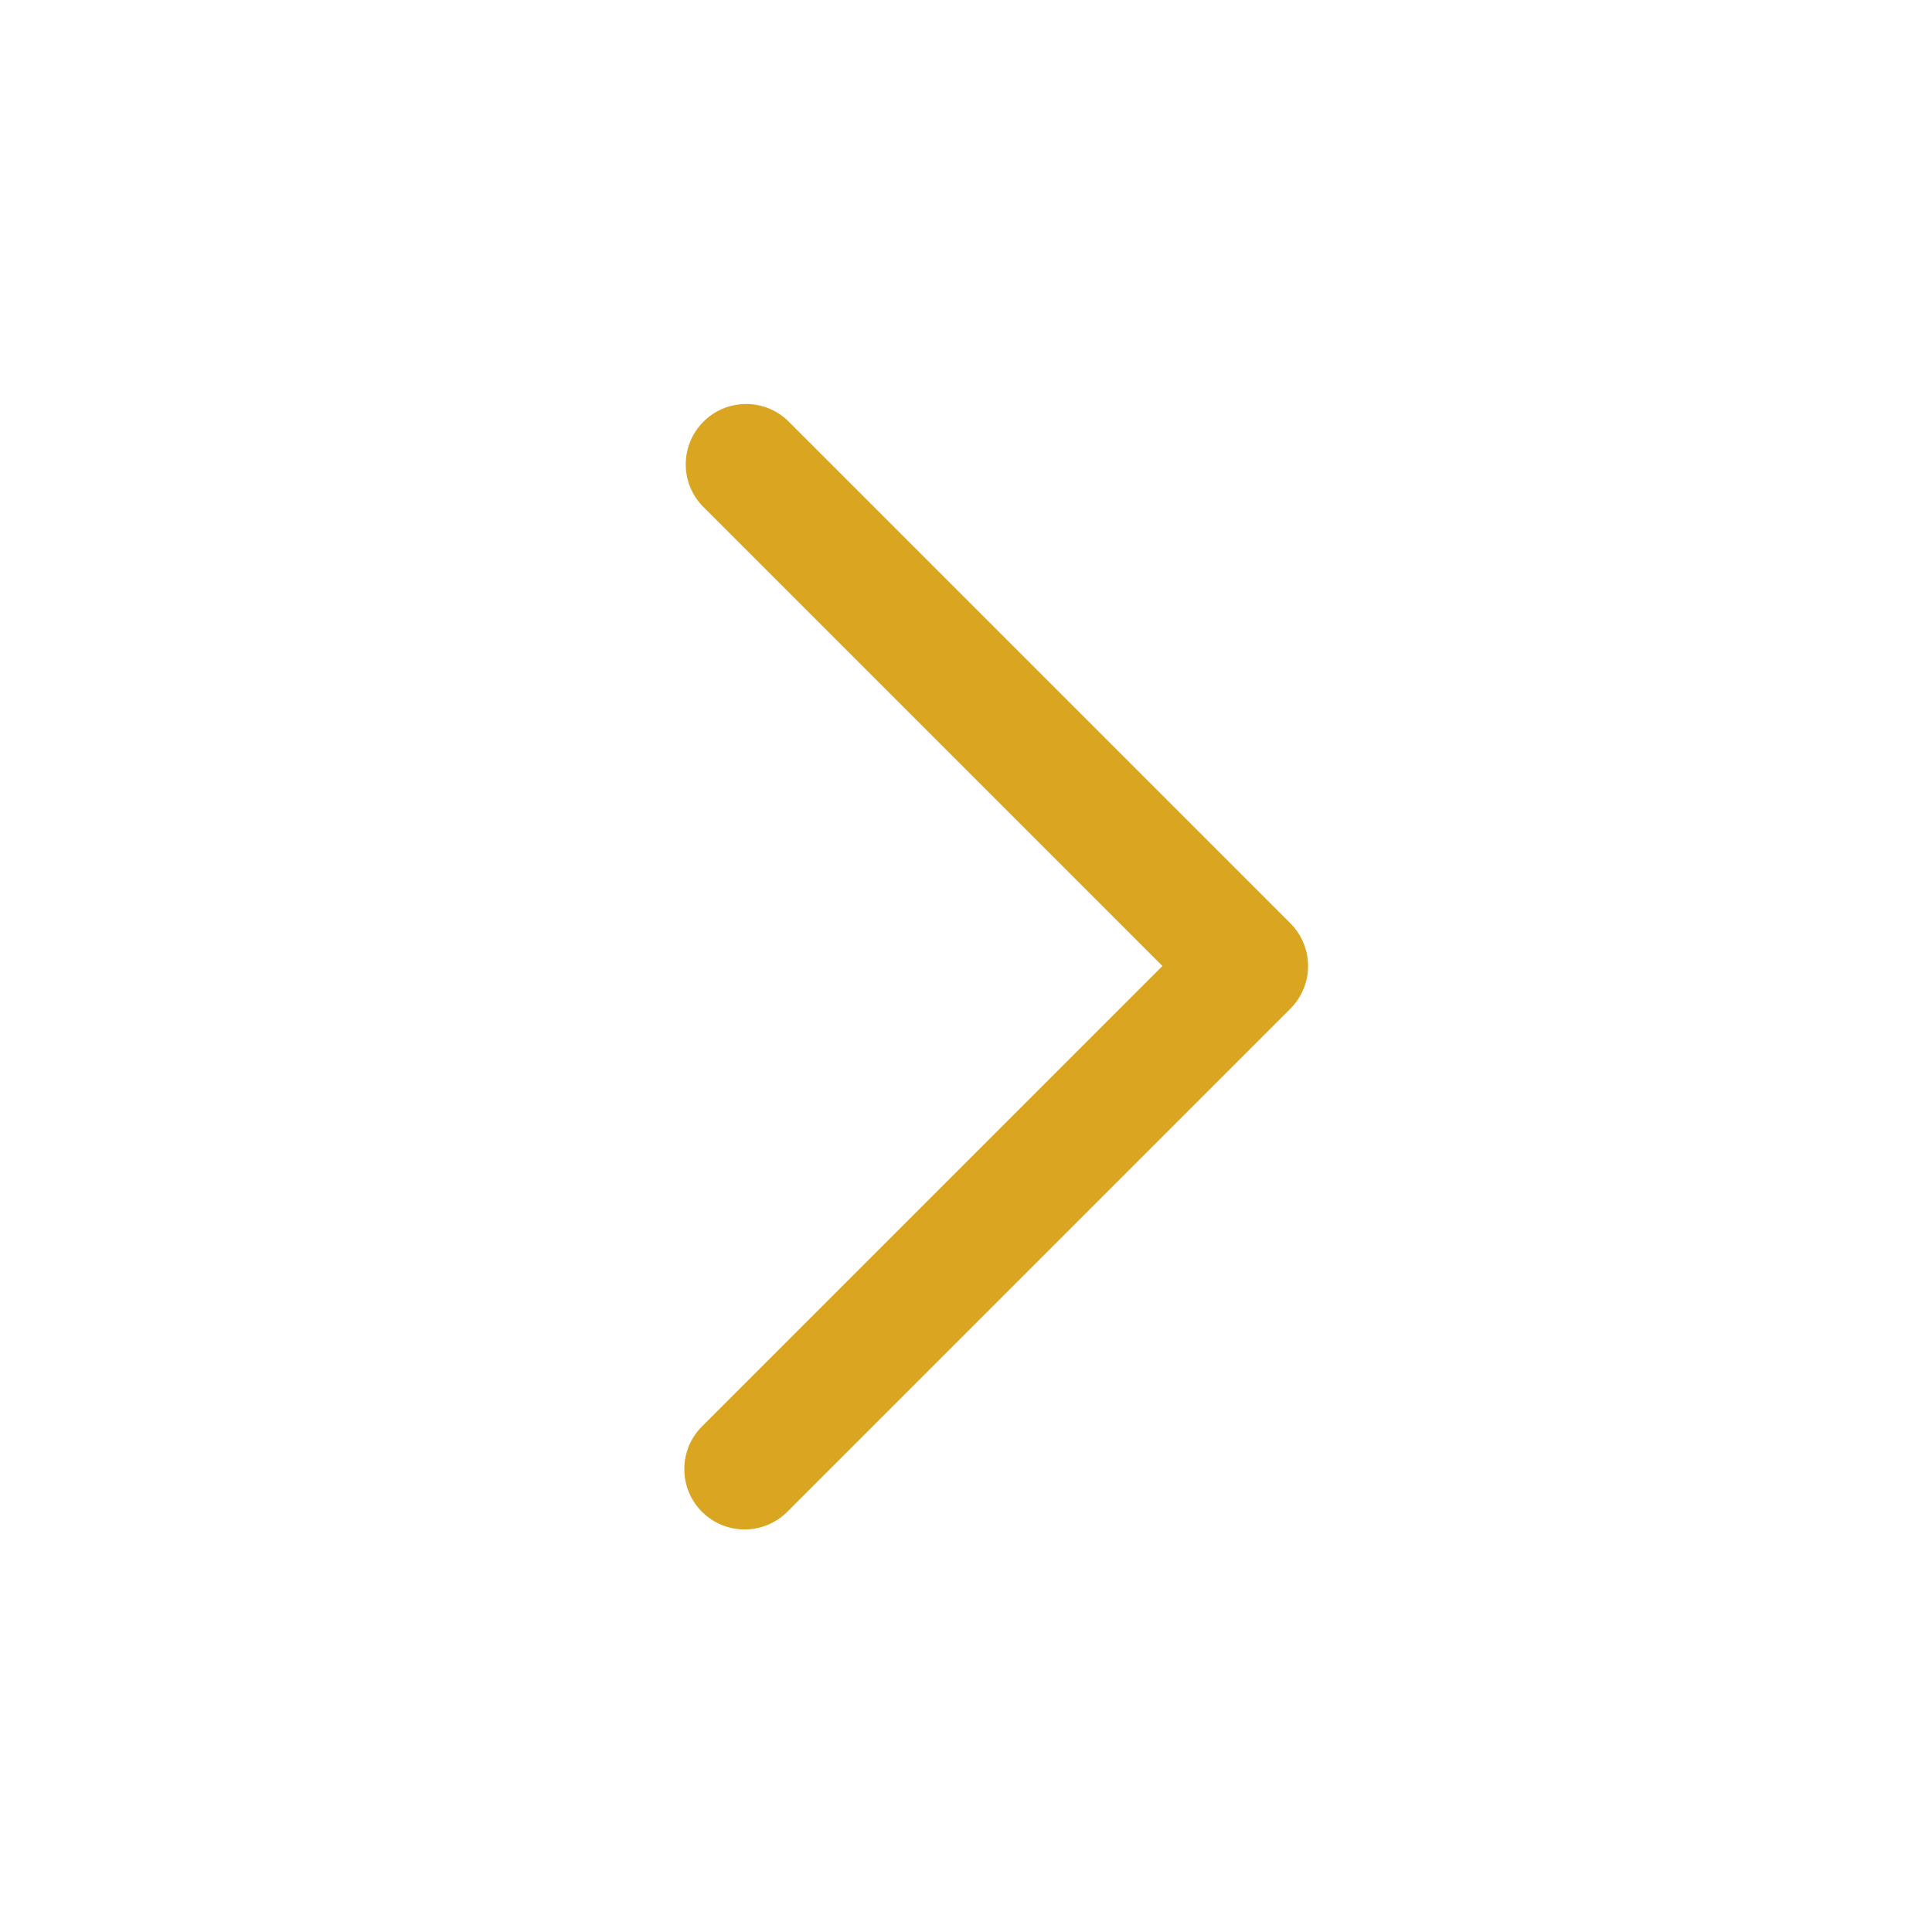
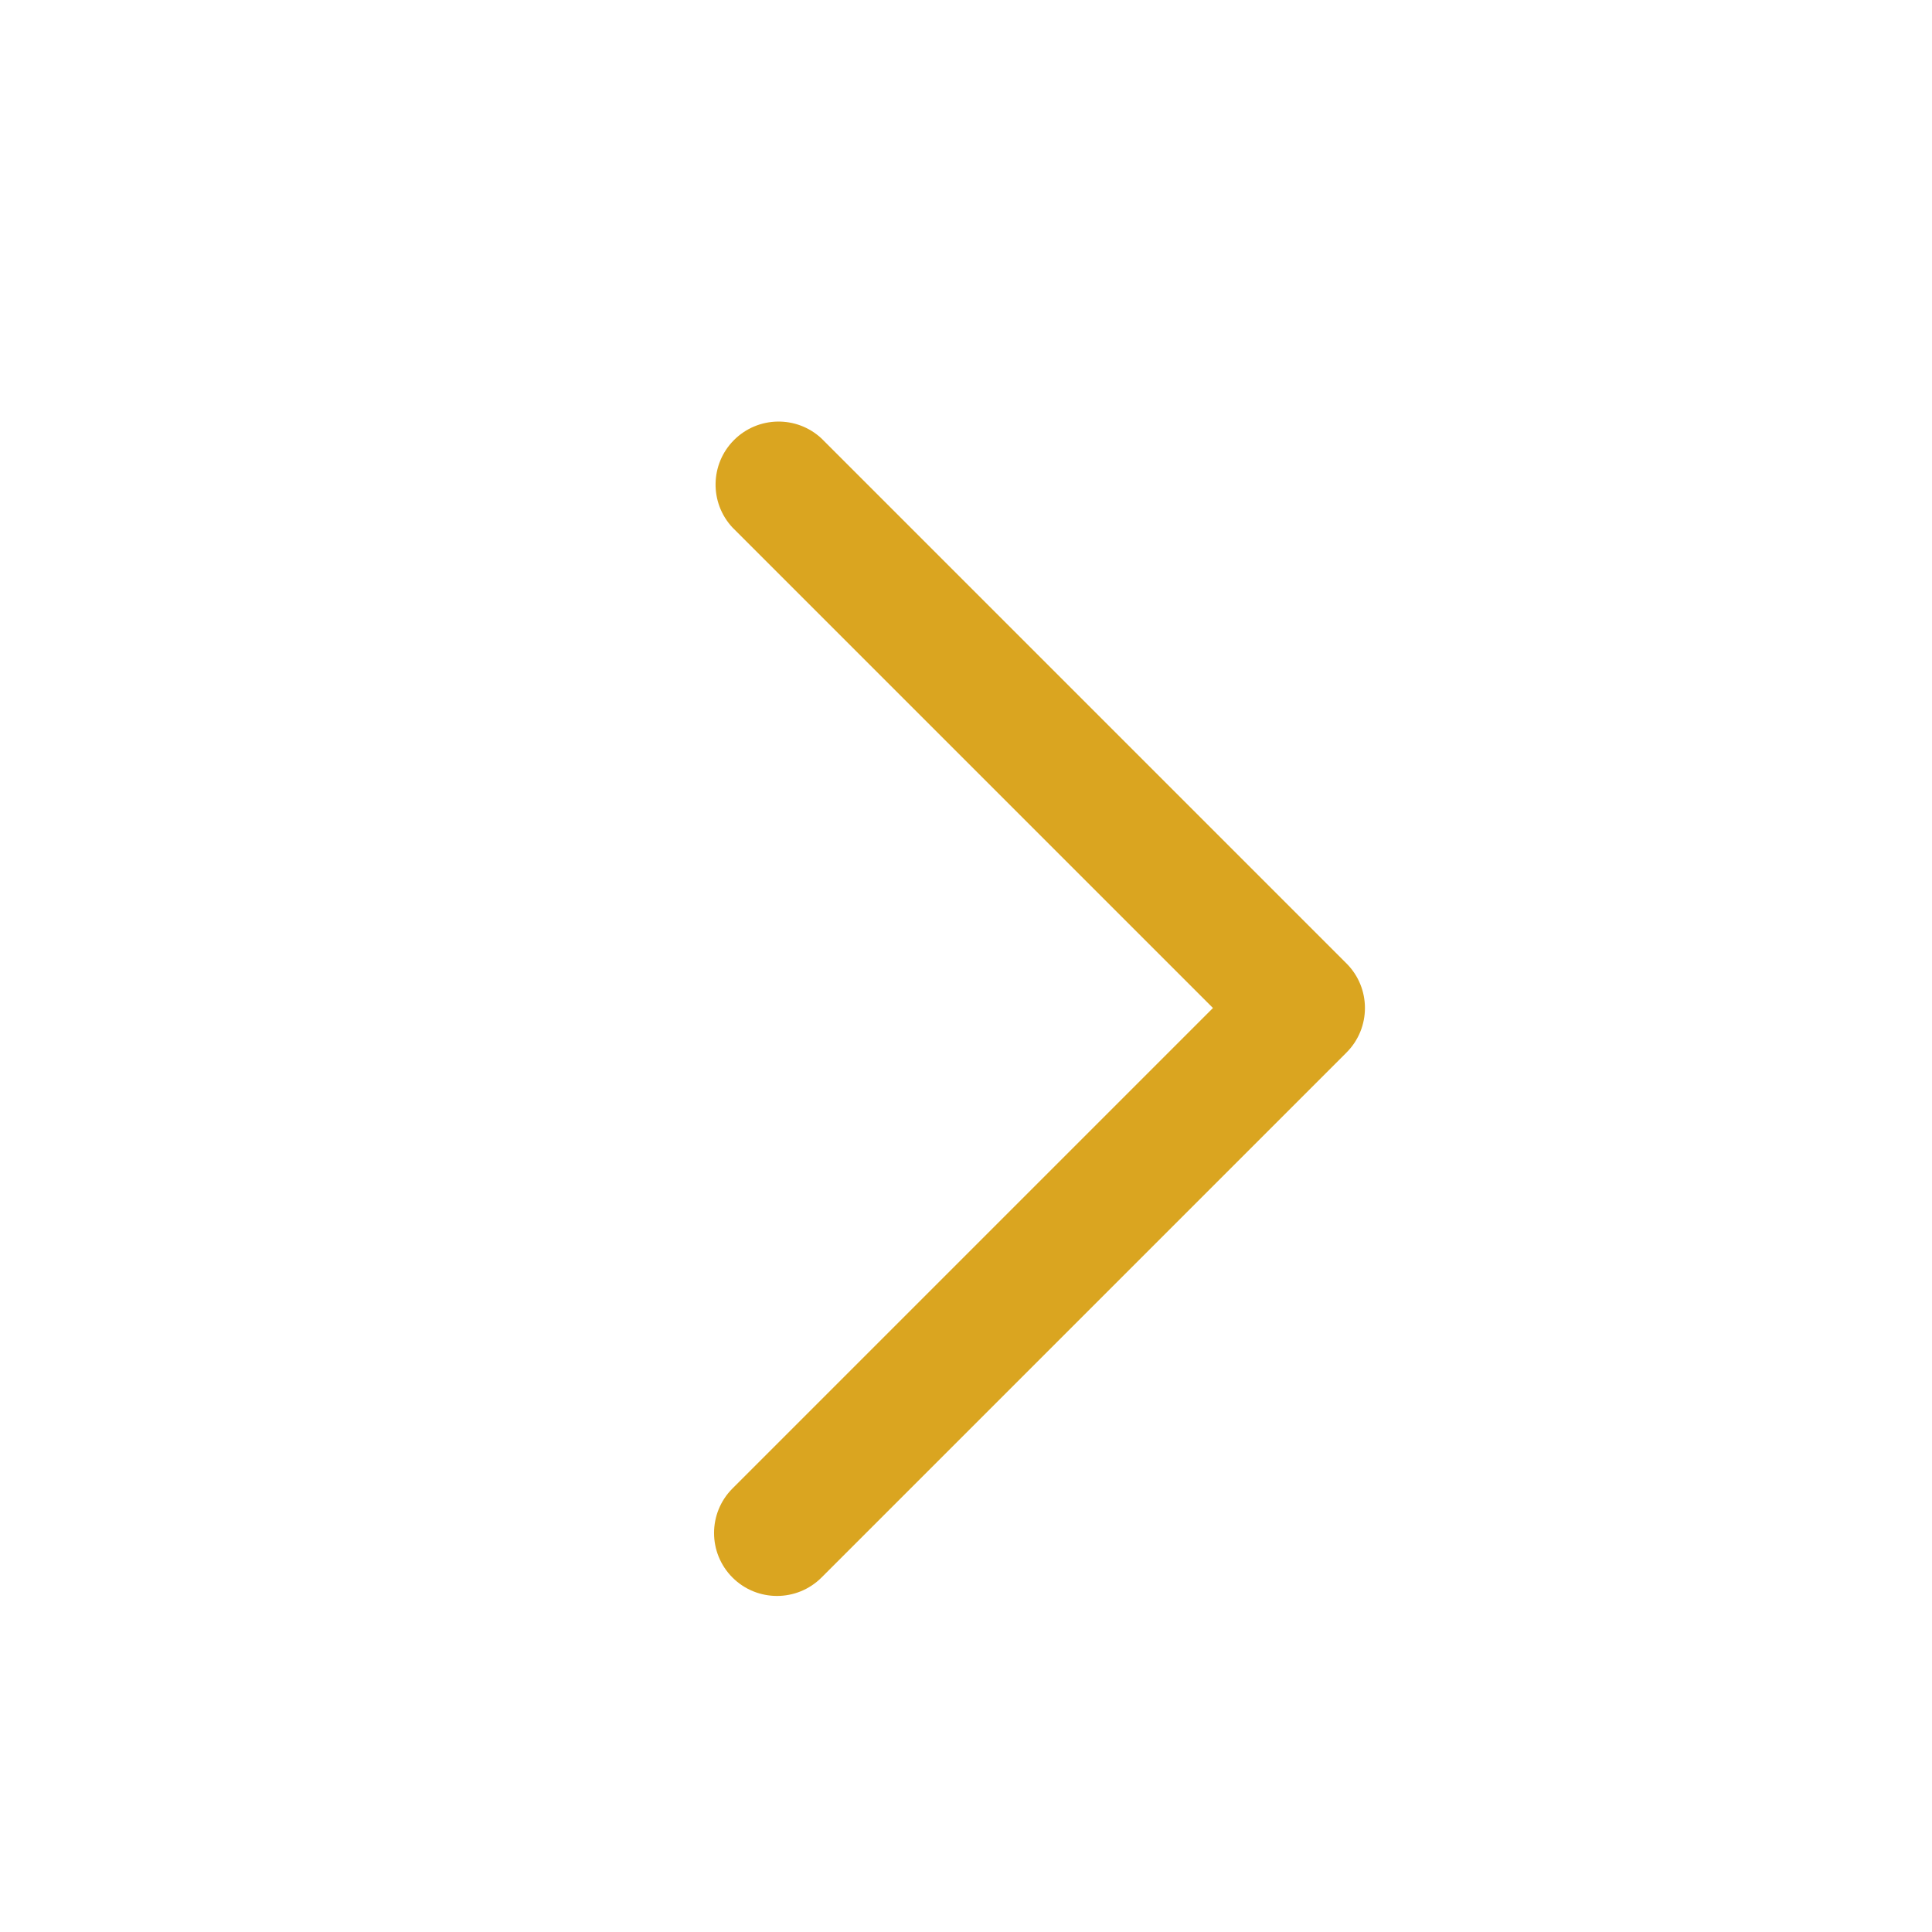
- <svg xmlns="http://www.w3.org/2000/svg" width="32px" height="32px" viewBox="0 0 24 24" fill="currentColor" color="goldenrod">
+ <svg xmlns="http://www.w3.org/2000/svg" width="50px" height="50px" viewBox="0 0 23 23" fill="currentColor" color="goldenrod">
  <path fill-rule="evenodd" d="M8.72 18.78a.75.75 0 001.06 0l6.25-6.25a.75.75 0 000-1.06L9.78 5.22a.75.75 0 00-1.06 1.06L14.44 12l-5.72 5.72a.75.75 0 000 1.06z" />
</svg>
